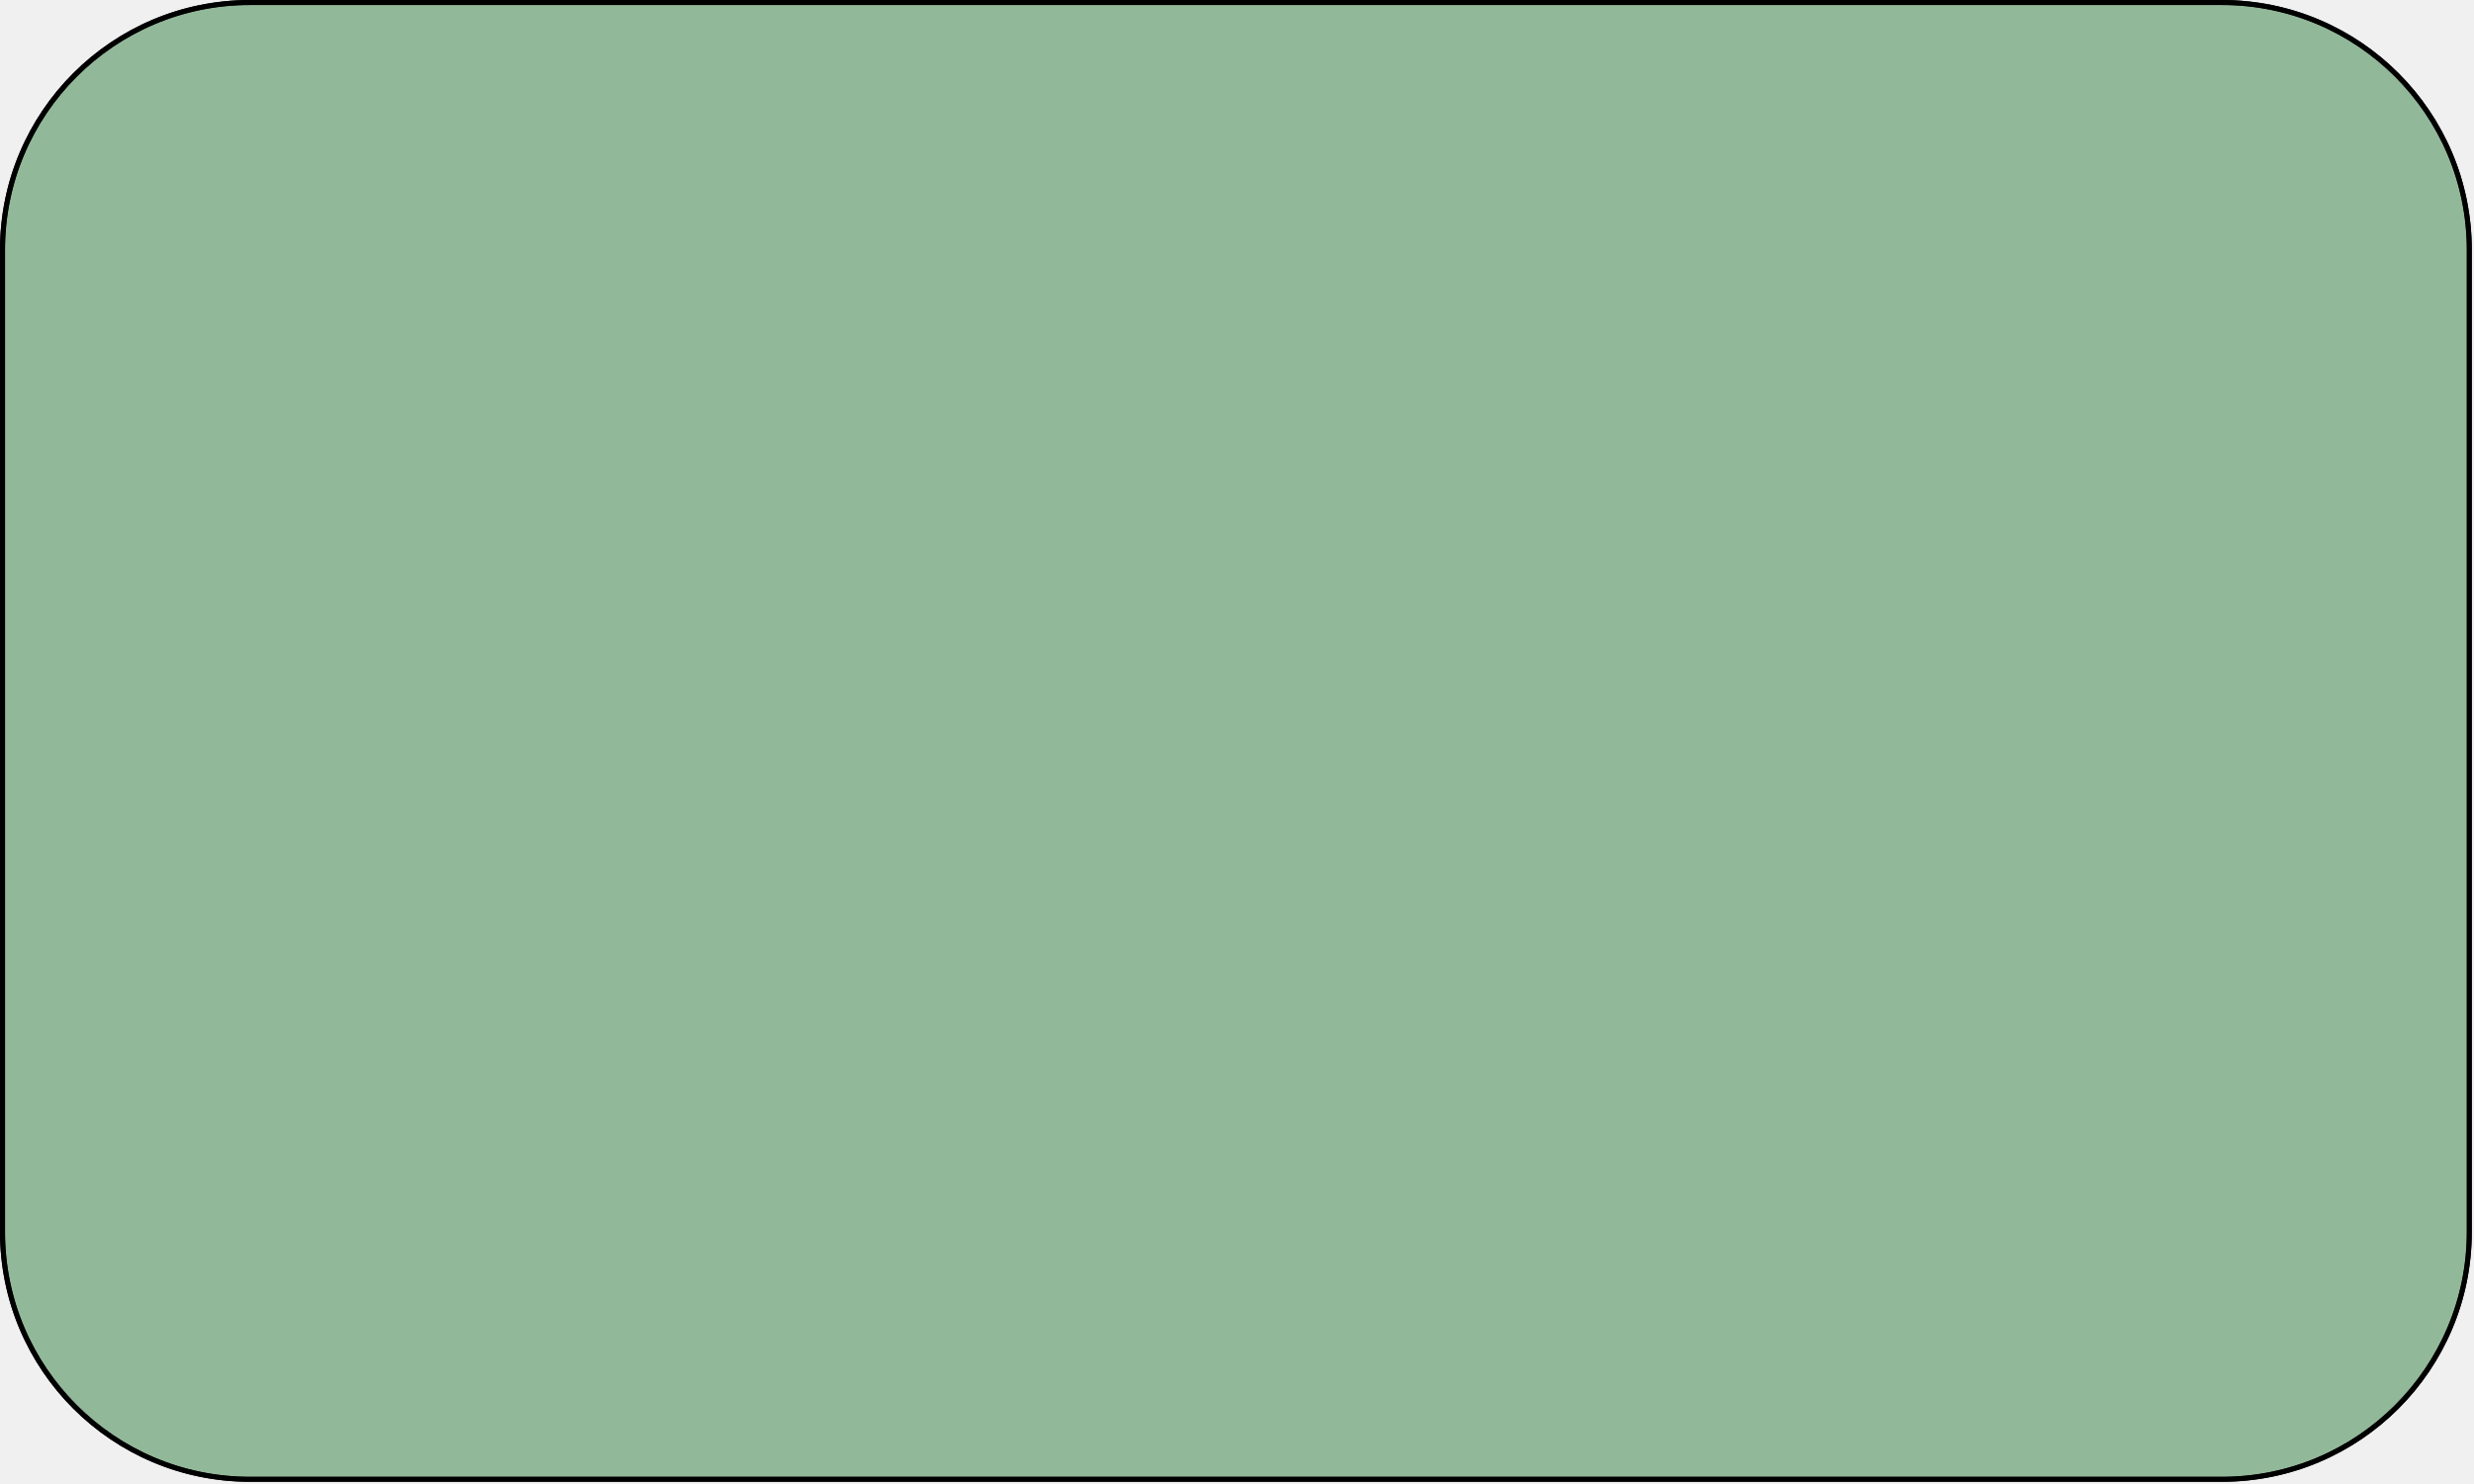
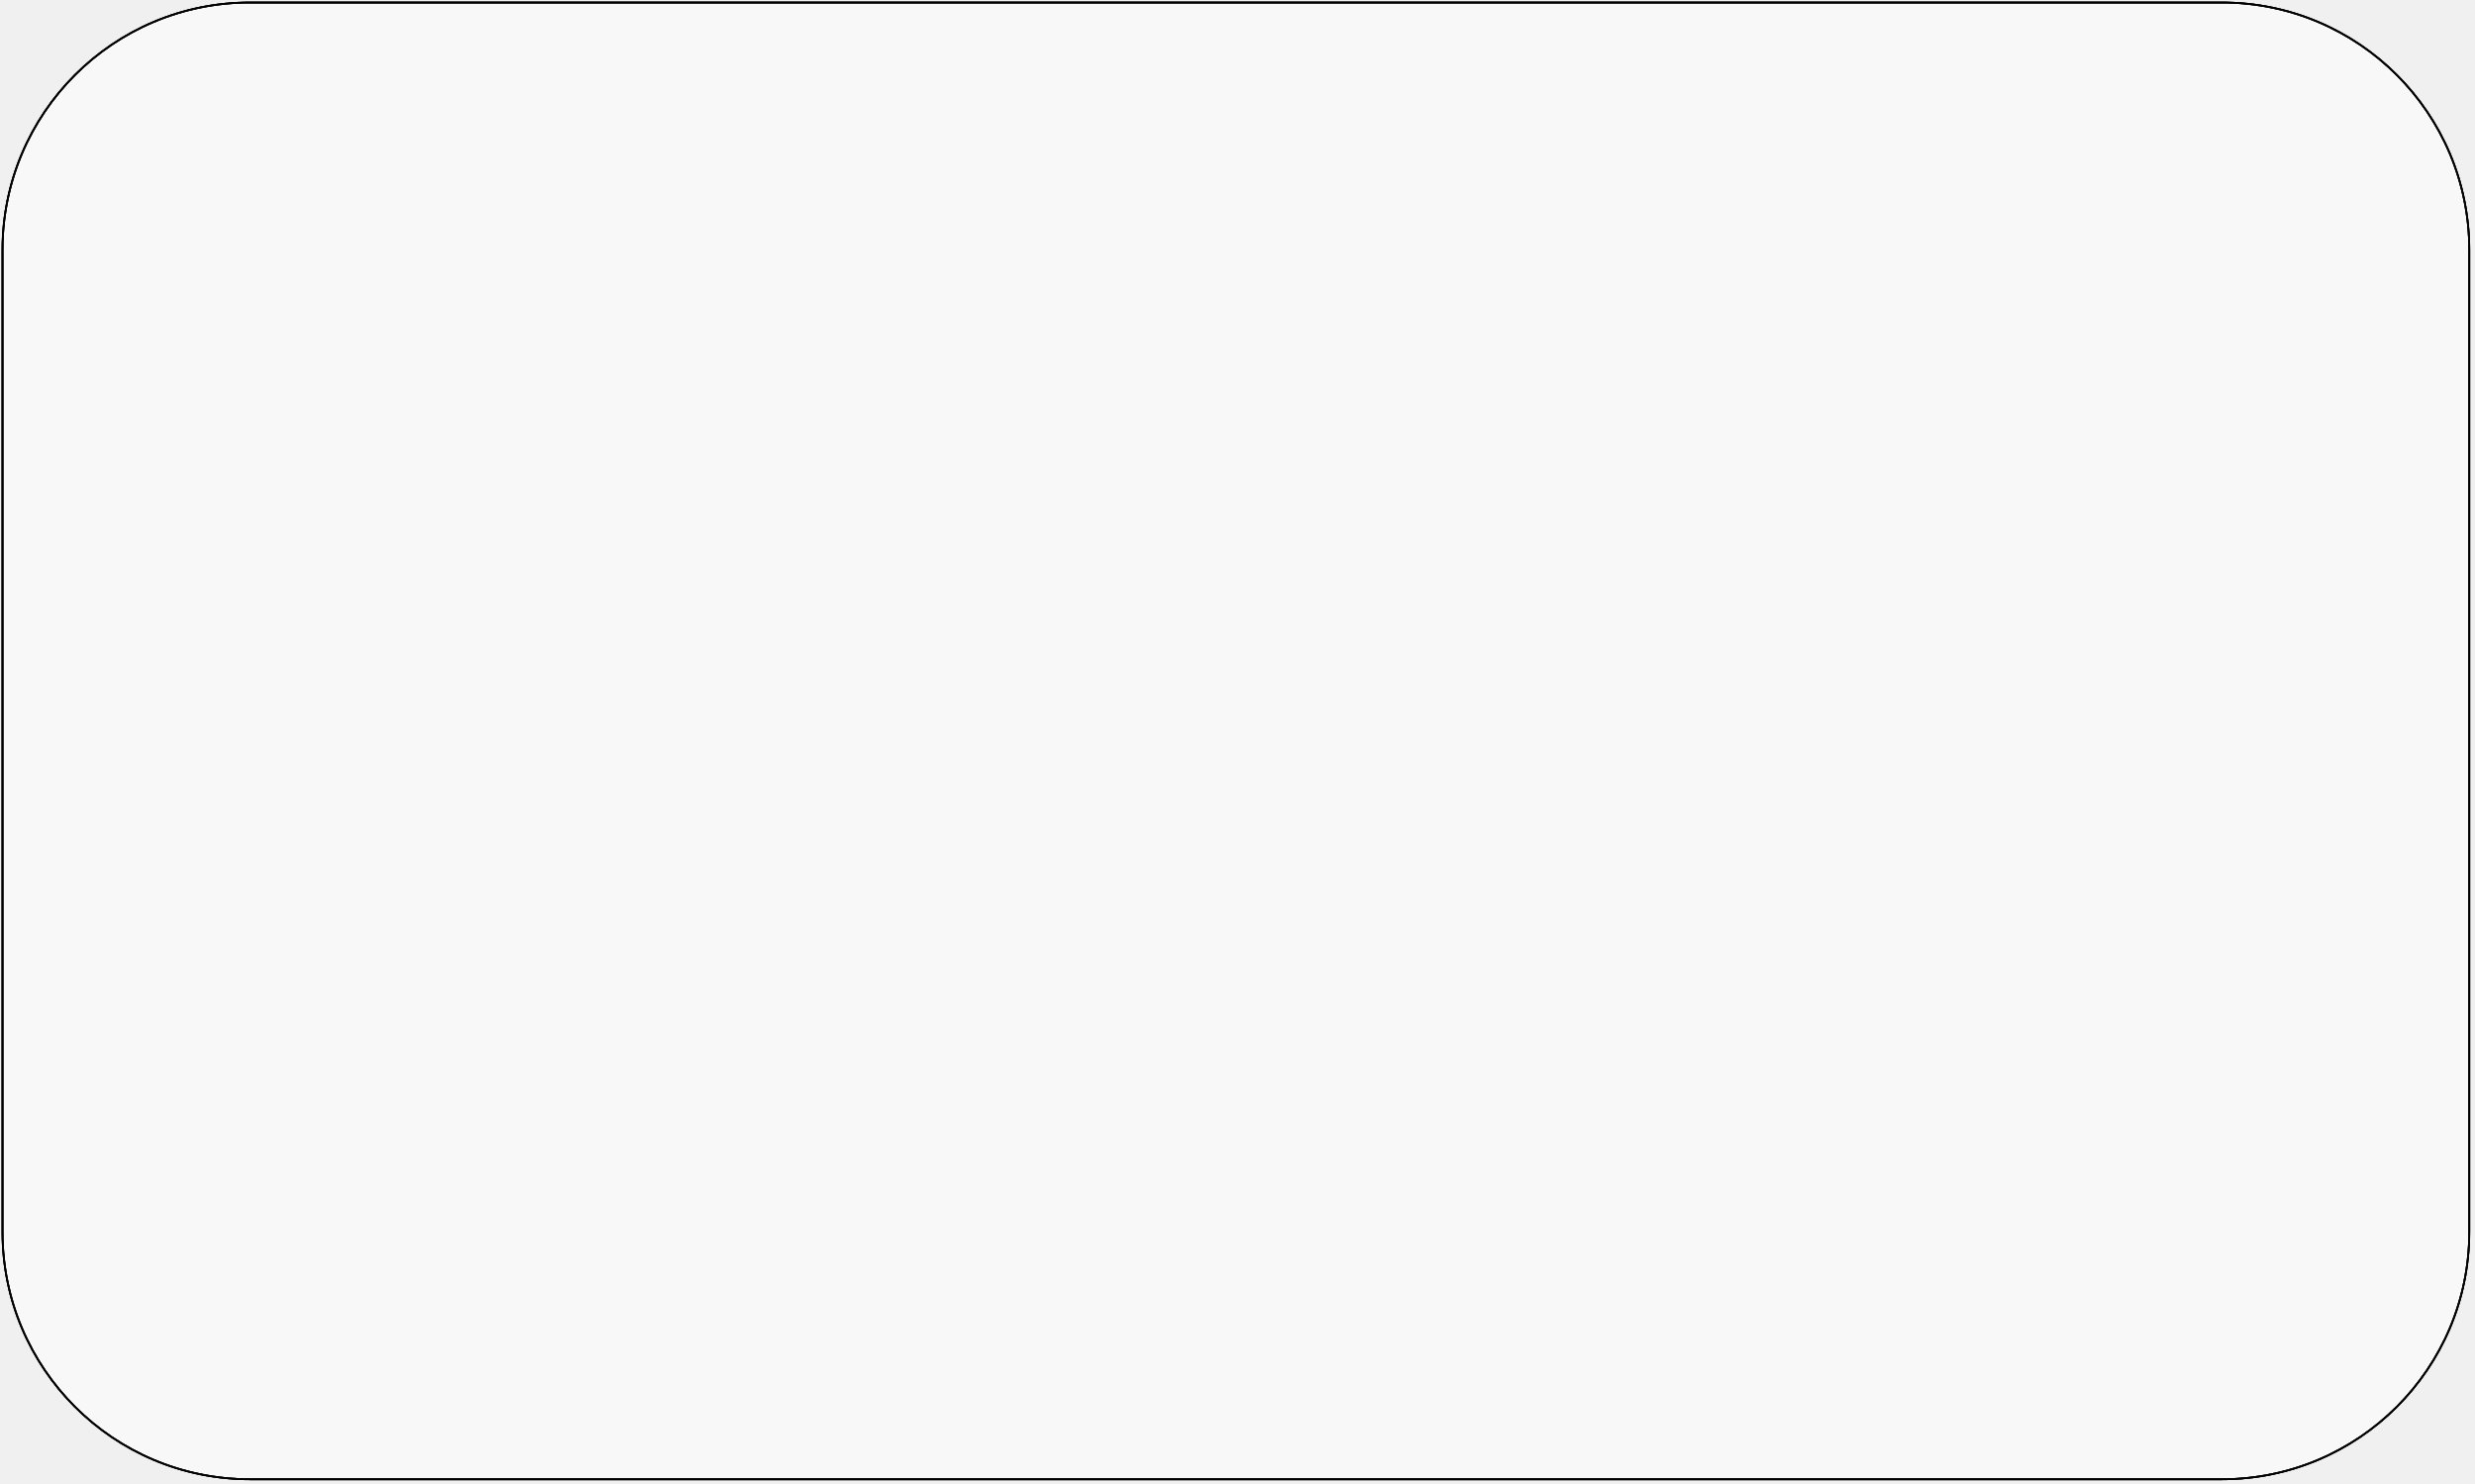
- <svg xmlns="http://www.w3.org/2000/svg" version="1.2" baseProfile="tiny" x="0px" y="0px" width="100mm" height="60mm" viewBox="0 0 100 60">
+ <svg xmlns="http://www.w3.org/2000/svg" version="1.1" id="Layer_1" x="0px" y="0px" width="283.465px" height="170.078px" viewBox="0 0 283.465 170.078" enable-background="new 0 0 283.465 170.078" xml:space="preserve">
  <g id="board">
-     <rect id="boardoutline" stroke-width="0.203" stroke="#ffffff" fill="#338040" x="0.102" y="0.102" rx="10" ry="10" width="99.707" height="59.707" fill-opacity="0.5" />
+     <path id="boardoutline" fill="#FFFFFF" fill-opacity="0.5" stroke="#111111" stroke-width="0.203" d="M28.635,0.288h225.94   c15.655,0,28.347,12.69,28.347,28.346v112.555c0,15.656-12.691,28.347-28.347,28.347H28.635c-15.655,0-28.347-12.69-28.347-28.347   V28.634C0.288,12.979,12.979,0.288,28.635,0.288z" />
  </g>
  <g id="silkscreen">
-     <rect fill="none" stroke="#000000" stroke-width="0.203" x="0.102" y="0.102" rx="10" ry="10" width="99.707" height="59.707" />
+     <path fill="none" stroke="#000000" stroke-width="0.203" d="M28.635,0.288h225.94c15.655,0,28.347,12.69,28.347,28.346v112.555   c0,15.656-12.691,28.347-28.347,28.347H28.635c-15.655,0-28.347-12.69-28.347-28.347V28.634   C0.288,12.979,12.979,0.288,28.635,0.288z" />
  </g>
  <g id="silkscreen0">
-     <rect fill="none" stroke="#000000" stroke-width="0.203" x="0.102" y="0.102" rx="10" ry="10" width="99.707" height="59.707" />
+     <path fill="none" stroke="#000000" stroke-width="0.203" d="M28.635,0.288h225.94c15.655,0,28.347,12.69,28.347,28.346v112.555   c0,15.656-12.691,28.347-28.347,28.347H28.635c-15.655,0-28.347-12.69-28.347-28.347V28.634   C0.288,12.979,12.979,0.288,28.635,0.288z" />
  </g>
</svg>
